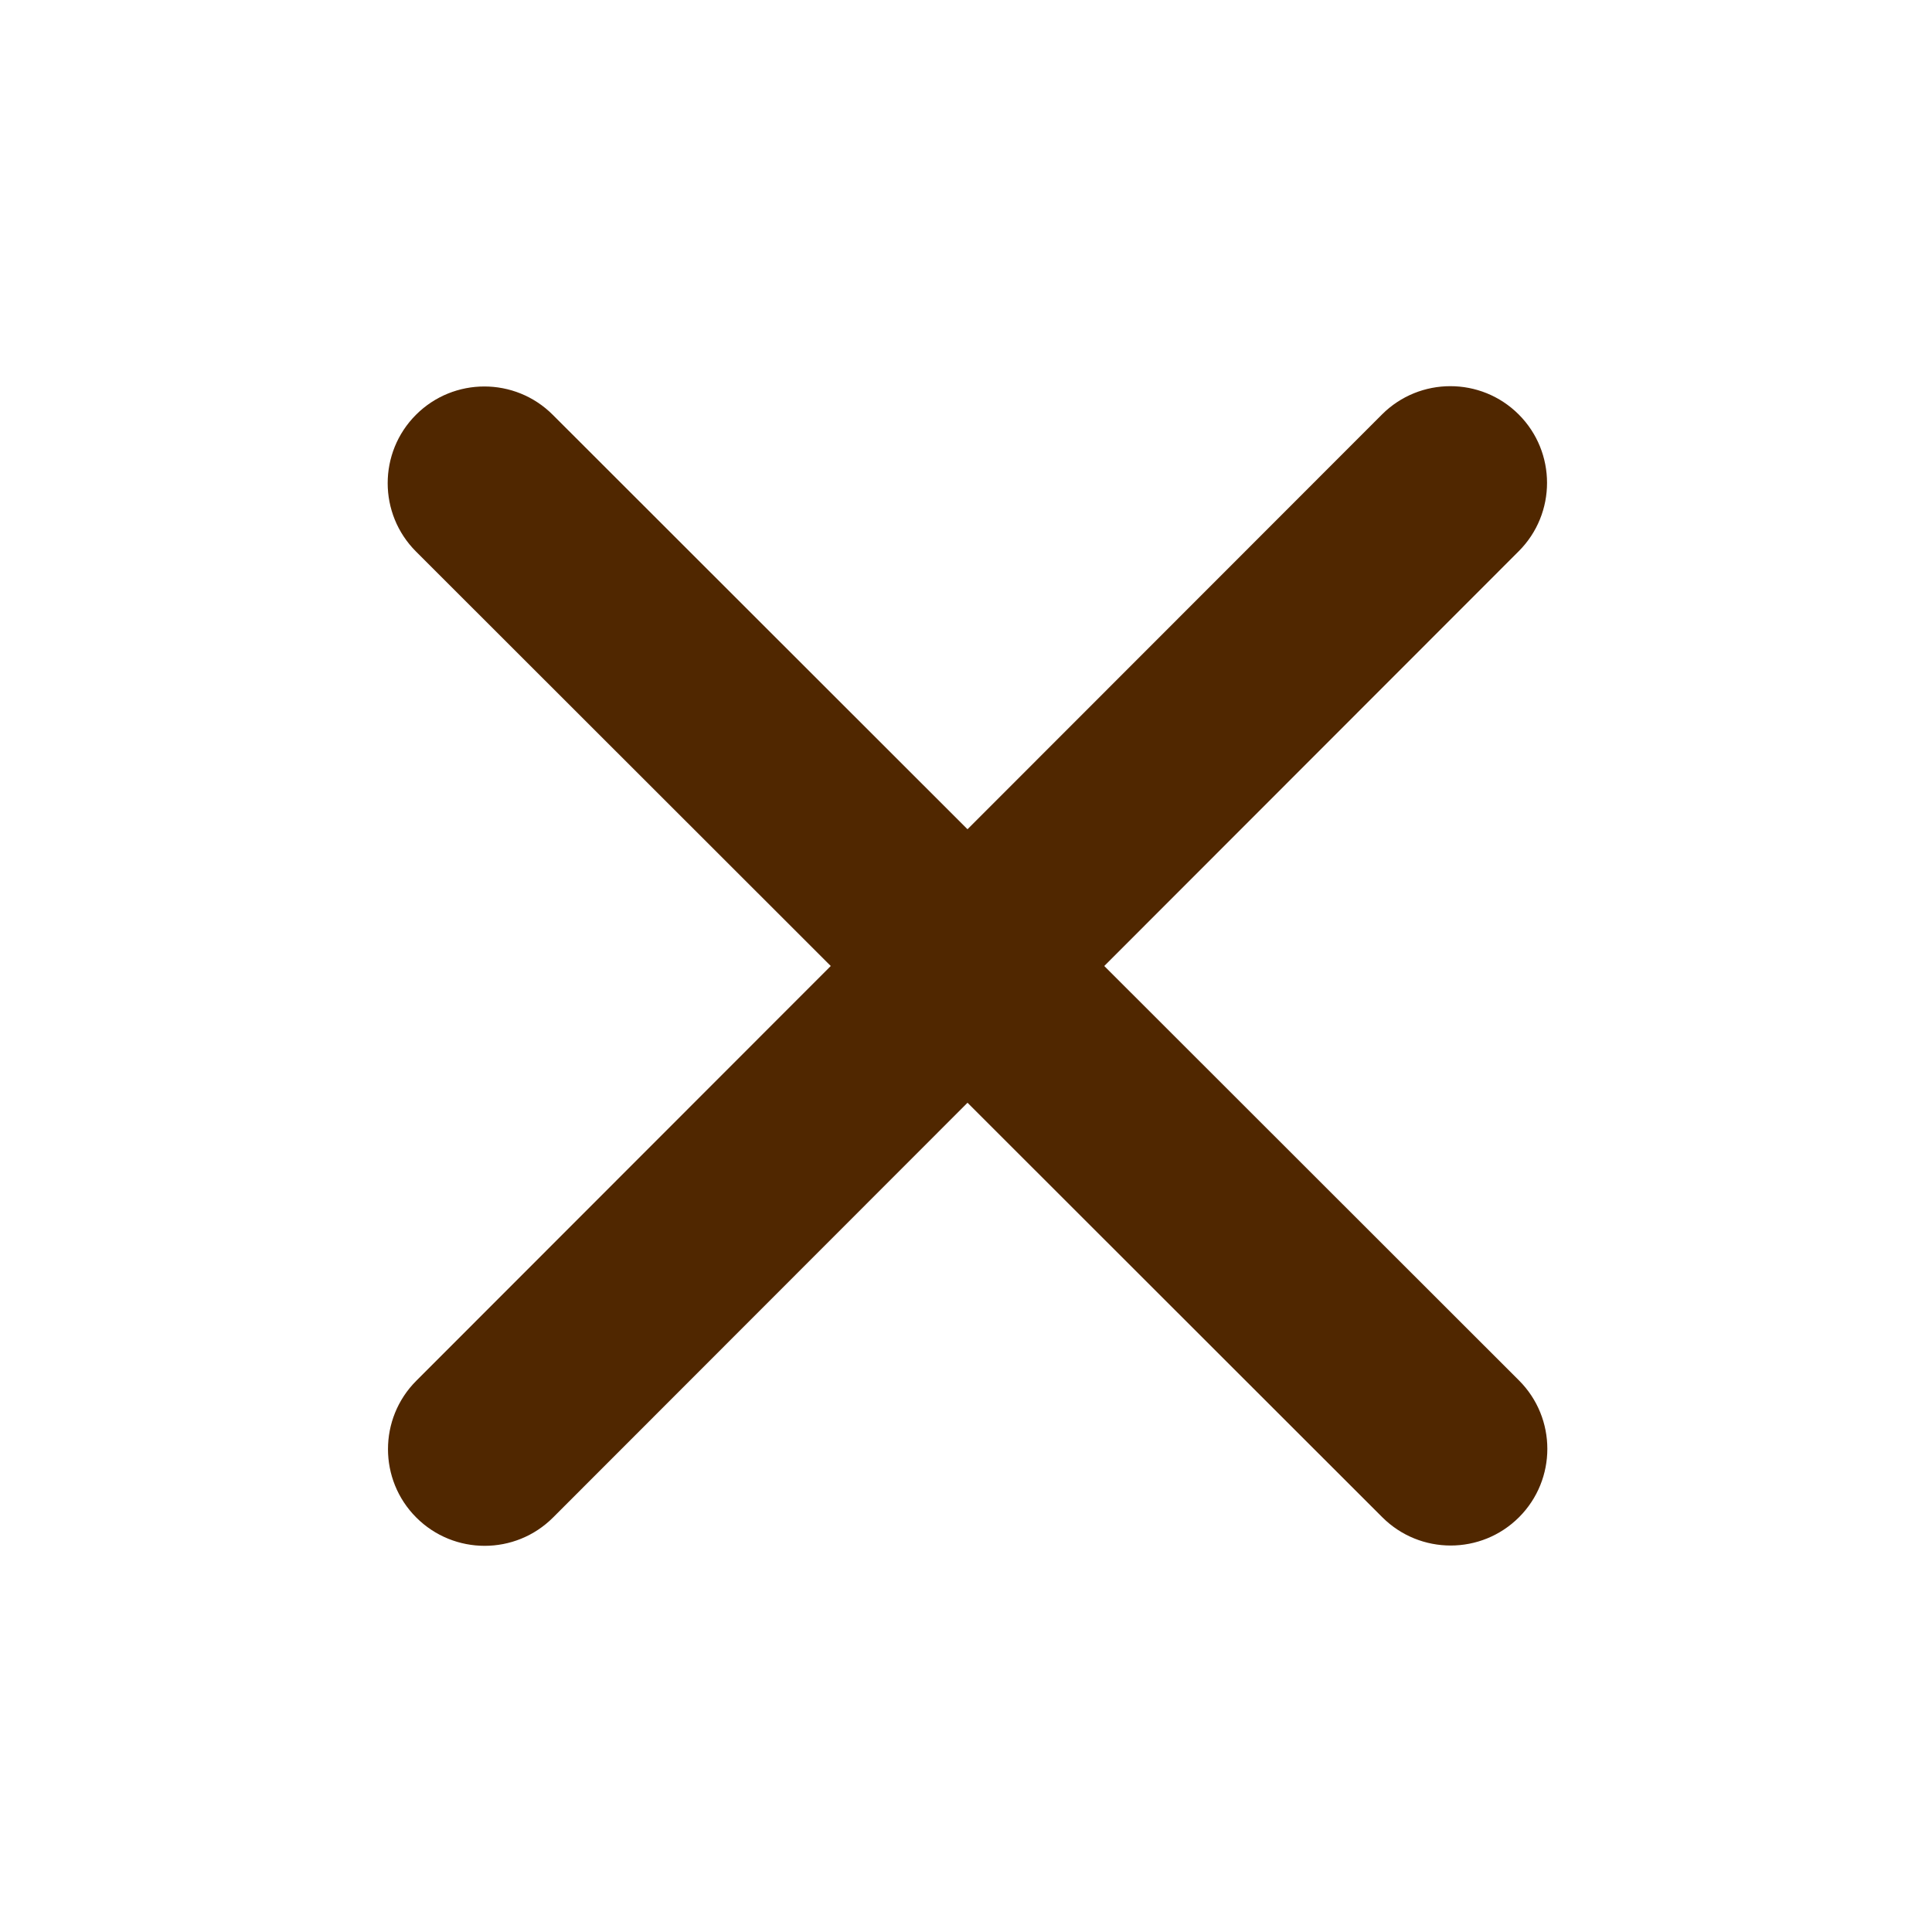
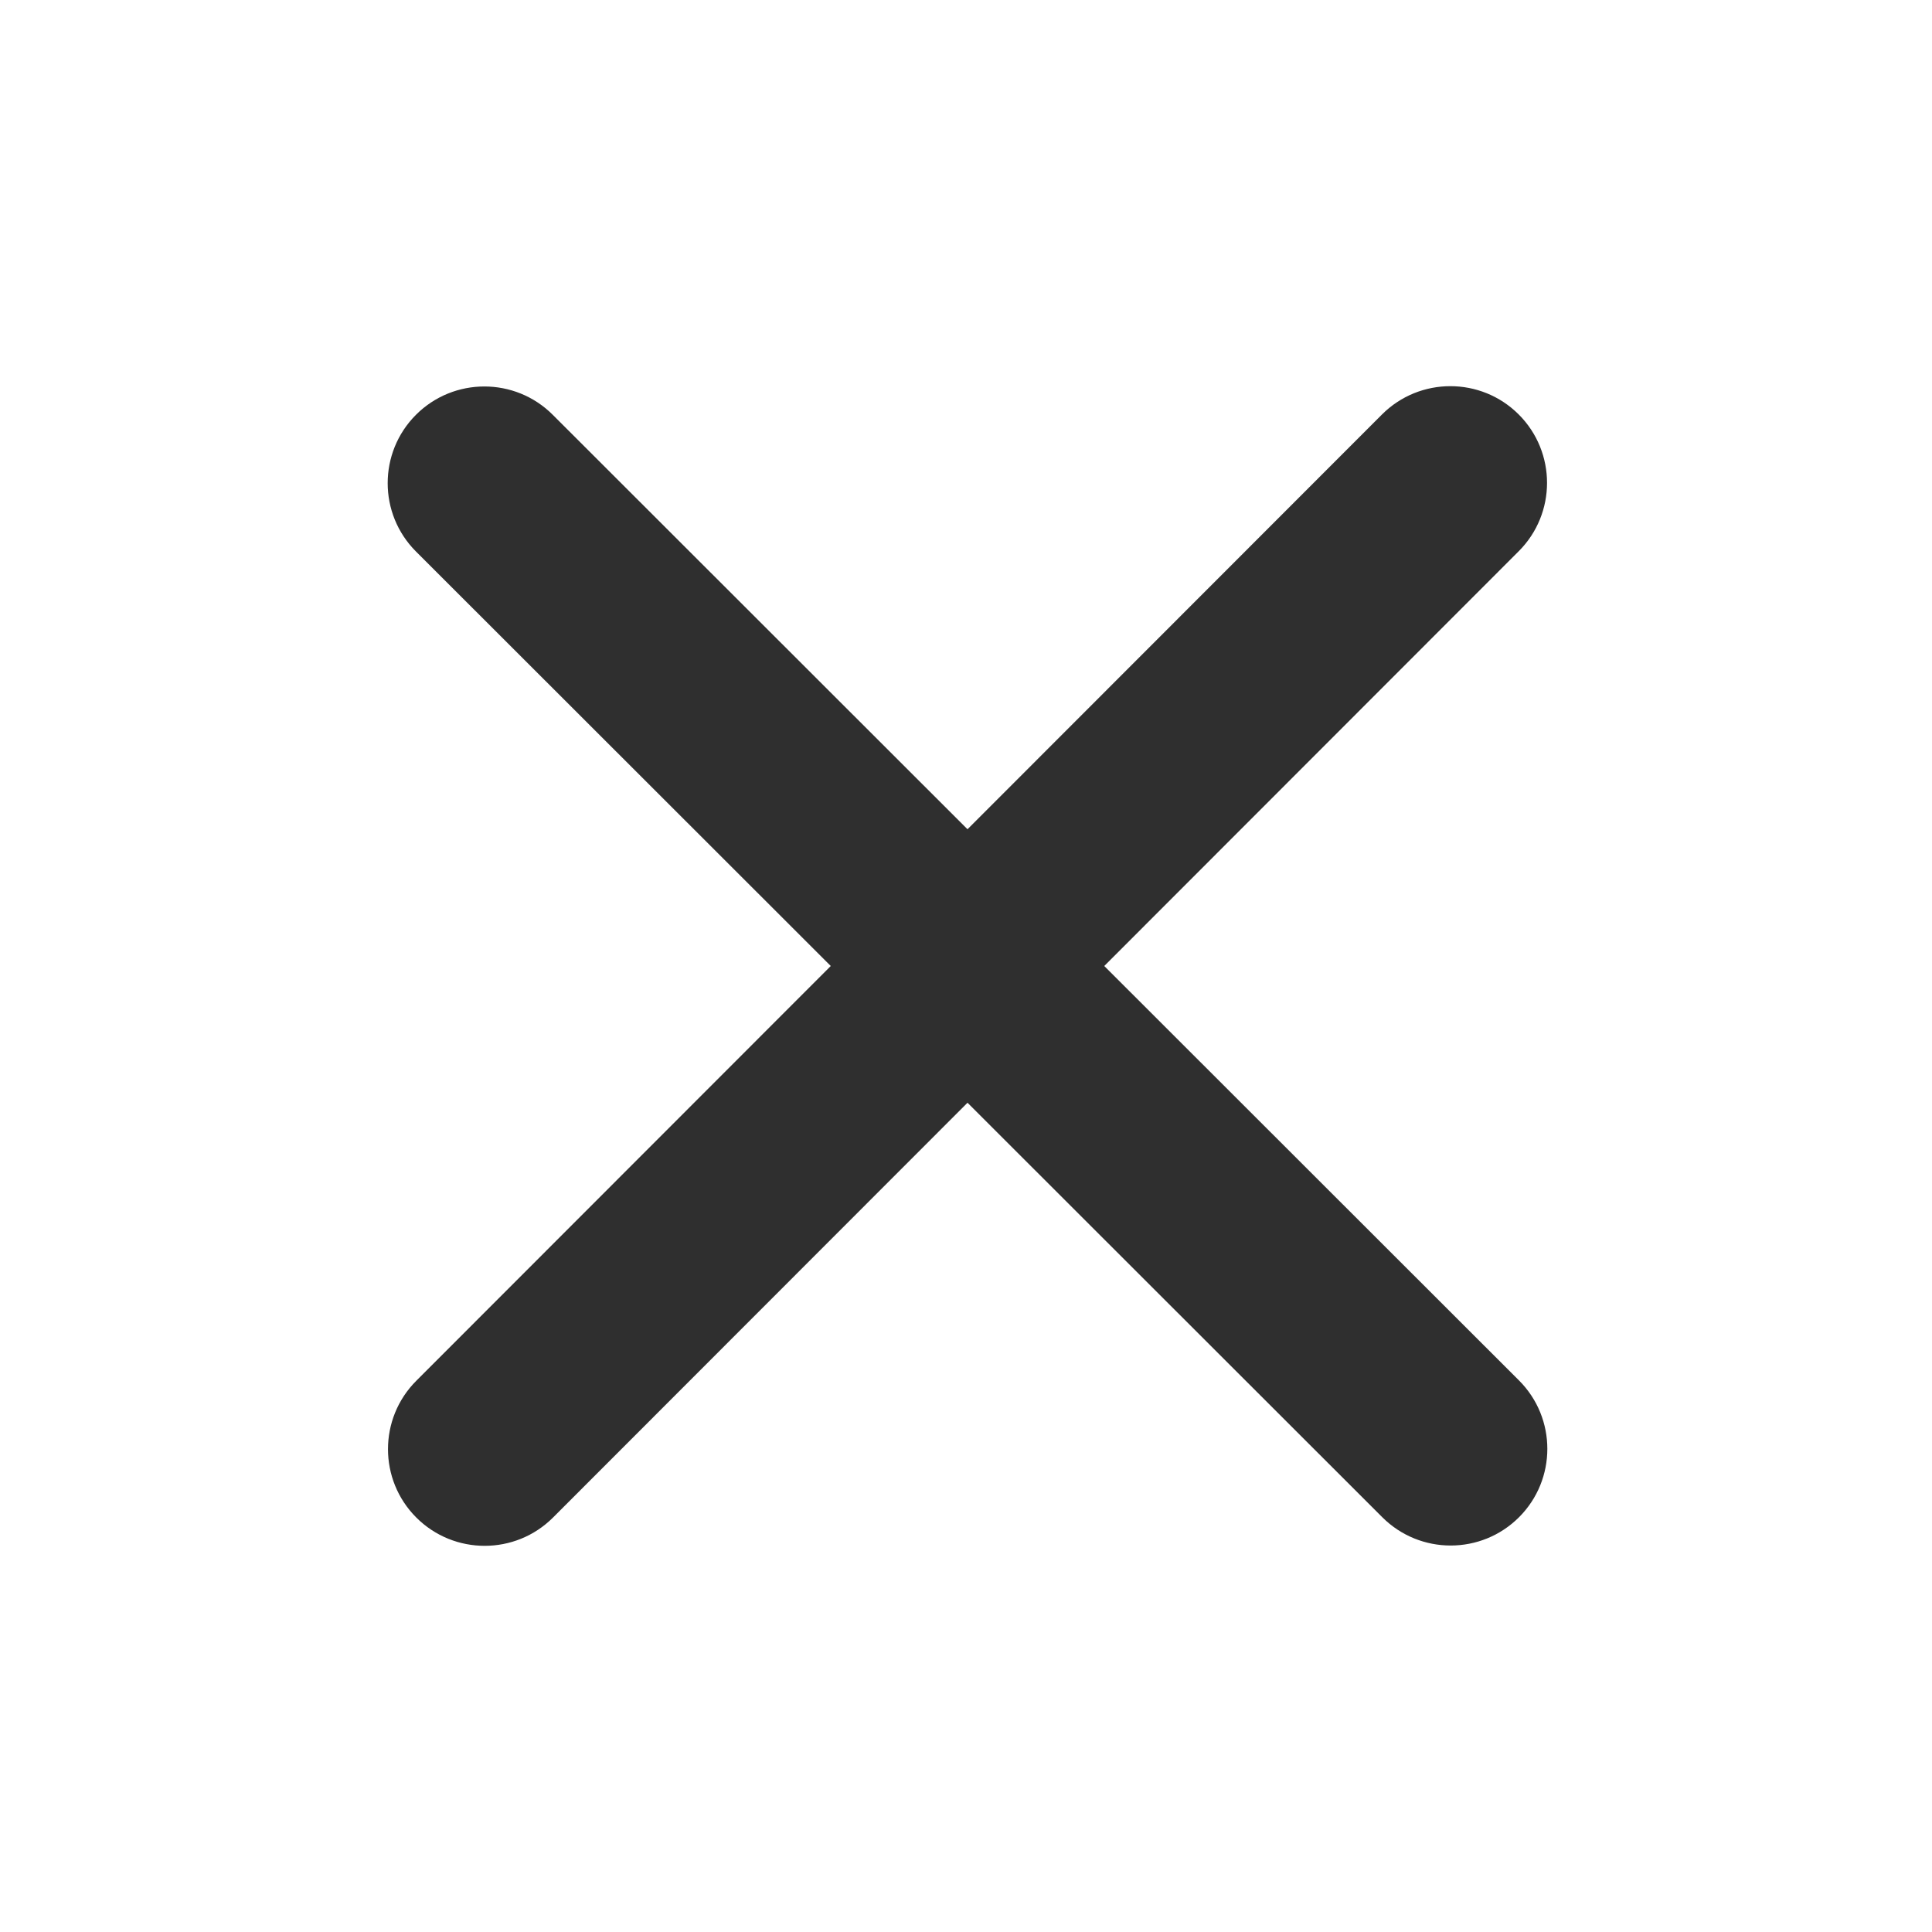
<svg xmlns="http://www.w3.org/2000/svg" viewBox="0 0 640 640">
-   <path fill="#502700" d="M183.1 137.4C170.6 124.9 150.3 124.9 137.8 137.4C125.3 149.9 125.3 170.2 137.8 182.7L275.2 320L137.9 457.4C125.4 469.9 125.4 490.2 137.9 502.7C150.4 515.2 170.7 515.2 183.2 502.7L320.5 365.3L457.9 502.6C470.4 515.1 490.7 515.1 503.2 502.6C515.7 490.1 515.7 469.8 503.2 457.3L365.8 320L503.1 182.6C515.6 170.1 515.6 149.8 503.1 137.3C490.6 124.8 470.3 124.8 457.8 137.3L320.5 274.7L183.1 137.4z" />
+   <path fill="#2F2F2F" d="M183.1 137.4C170.6 124.9 150.3 124.9 137.8 137.4C125.3 149.9 125.3 170.2 137.8 182.7L275.2 320L137.9 457.4C125.4 469.9 125.4 490.2 137.9 502.7C150.4 515.2 170.7 515.2 183.2 502.7L320.5 365.3L457.9 502.6C470.4 515.1 490.7 515.1 503.2 502.6C515.7 490.1 515.7 469.8 503.2 457.3L365.8 320L503.1 182.6C515.6 170.1 515.6 149.8 503.1 137.3C490.6 124.8 470.3 124.8 457.8 137.3L320.5 274.7L183.1 137.4z" />
</svg>
